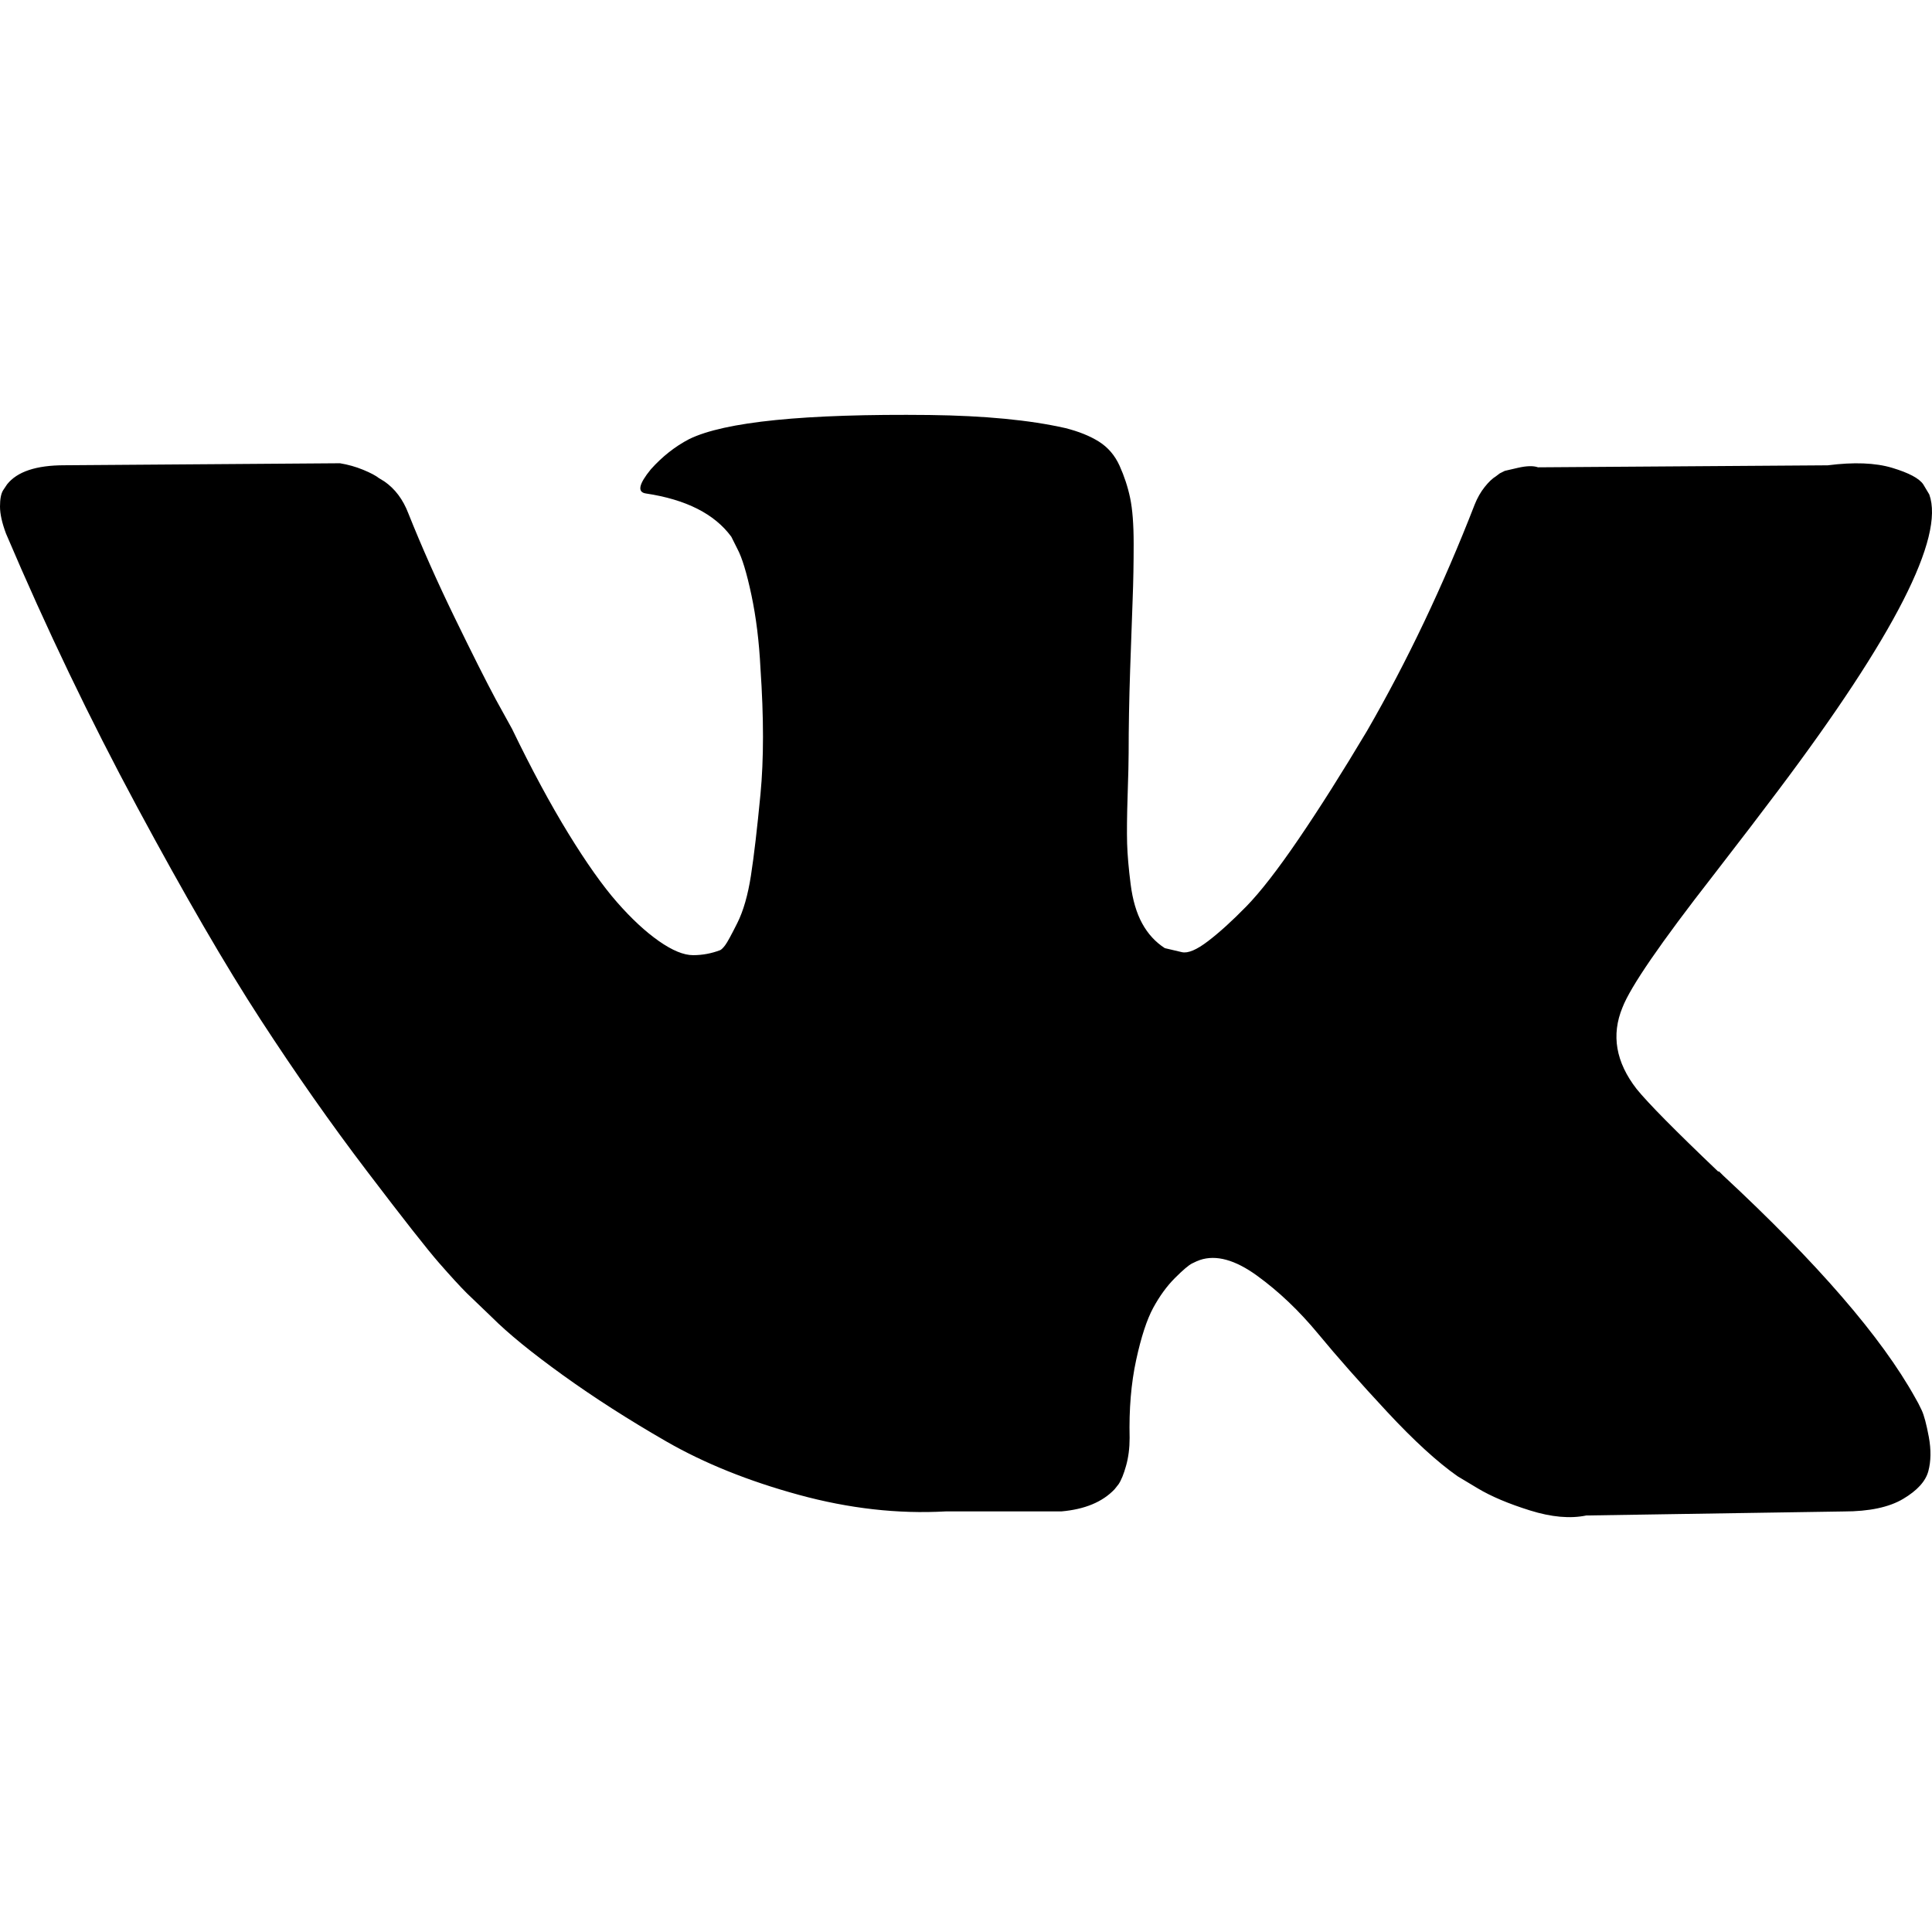
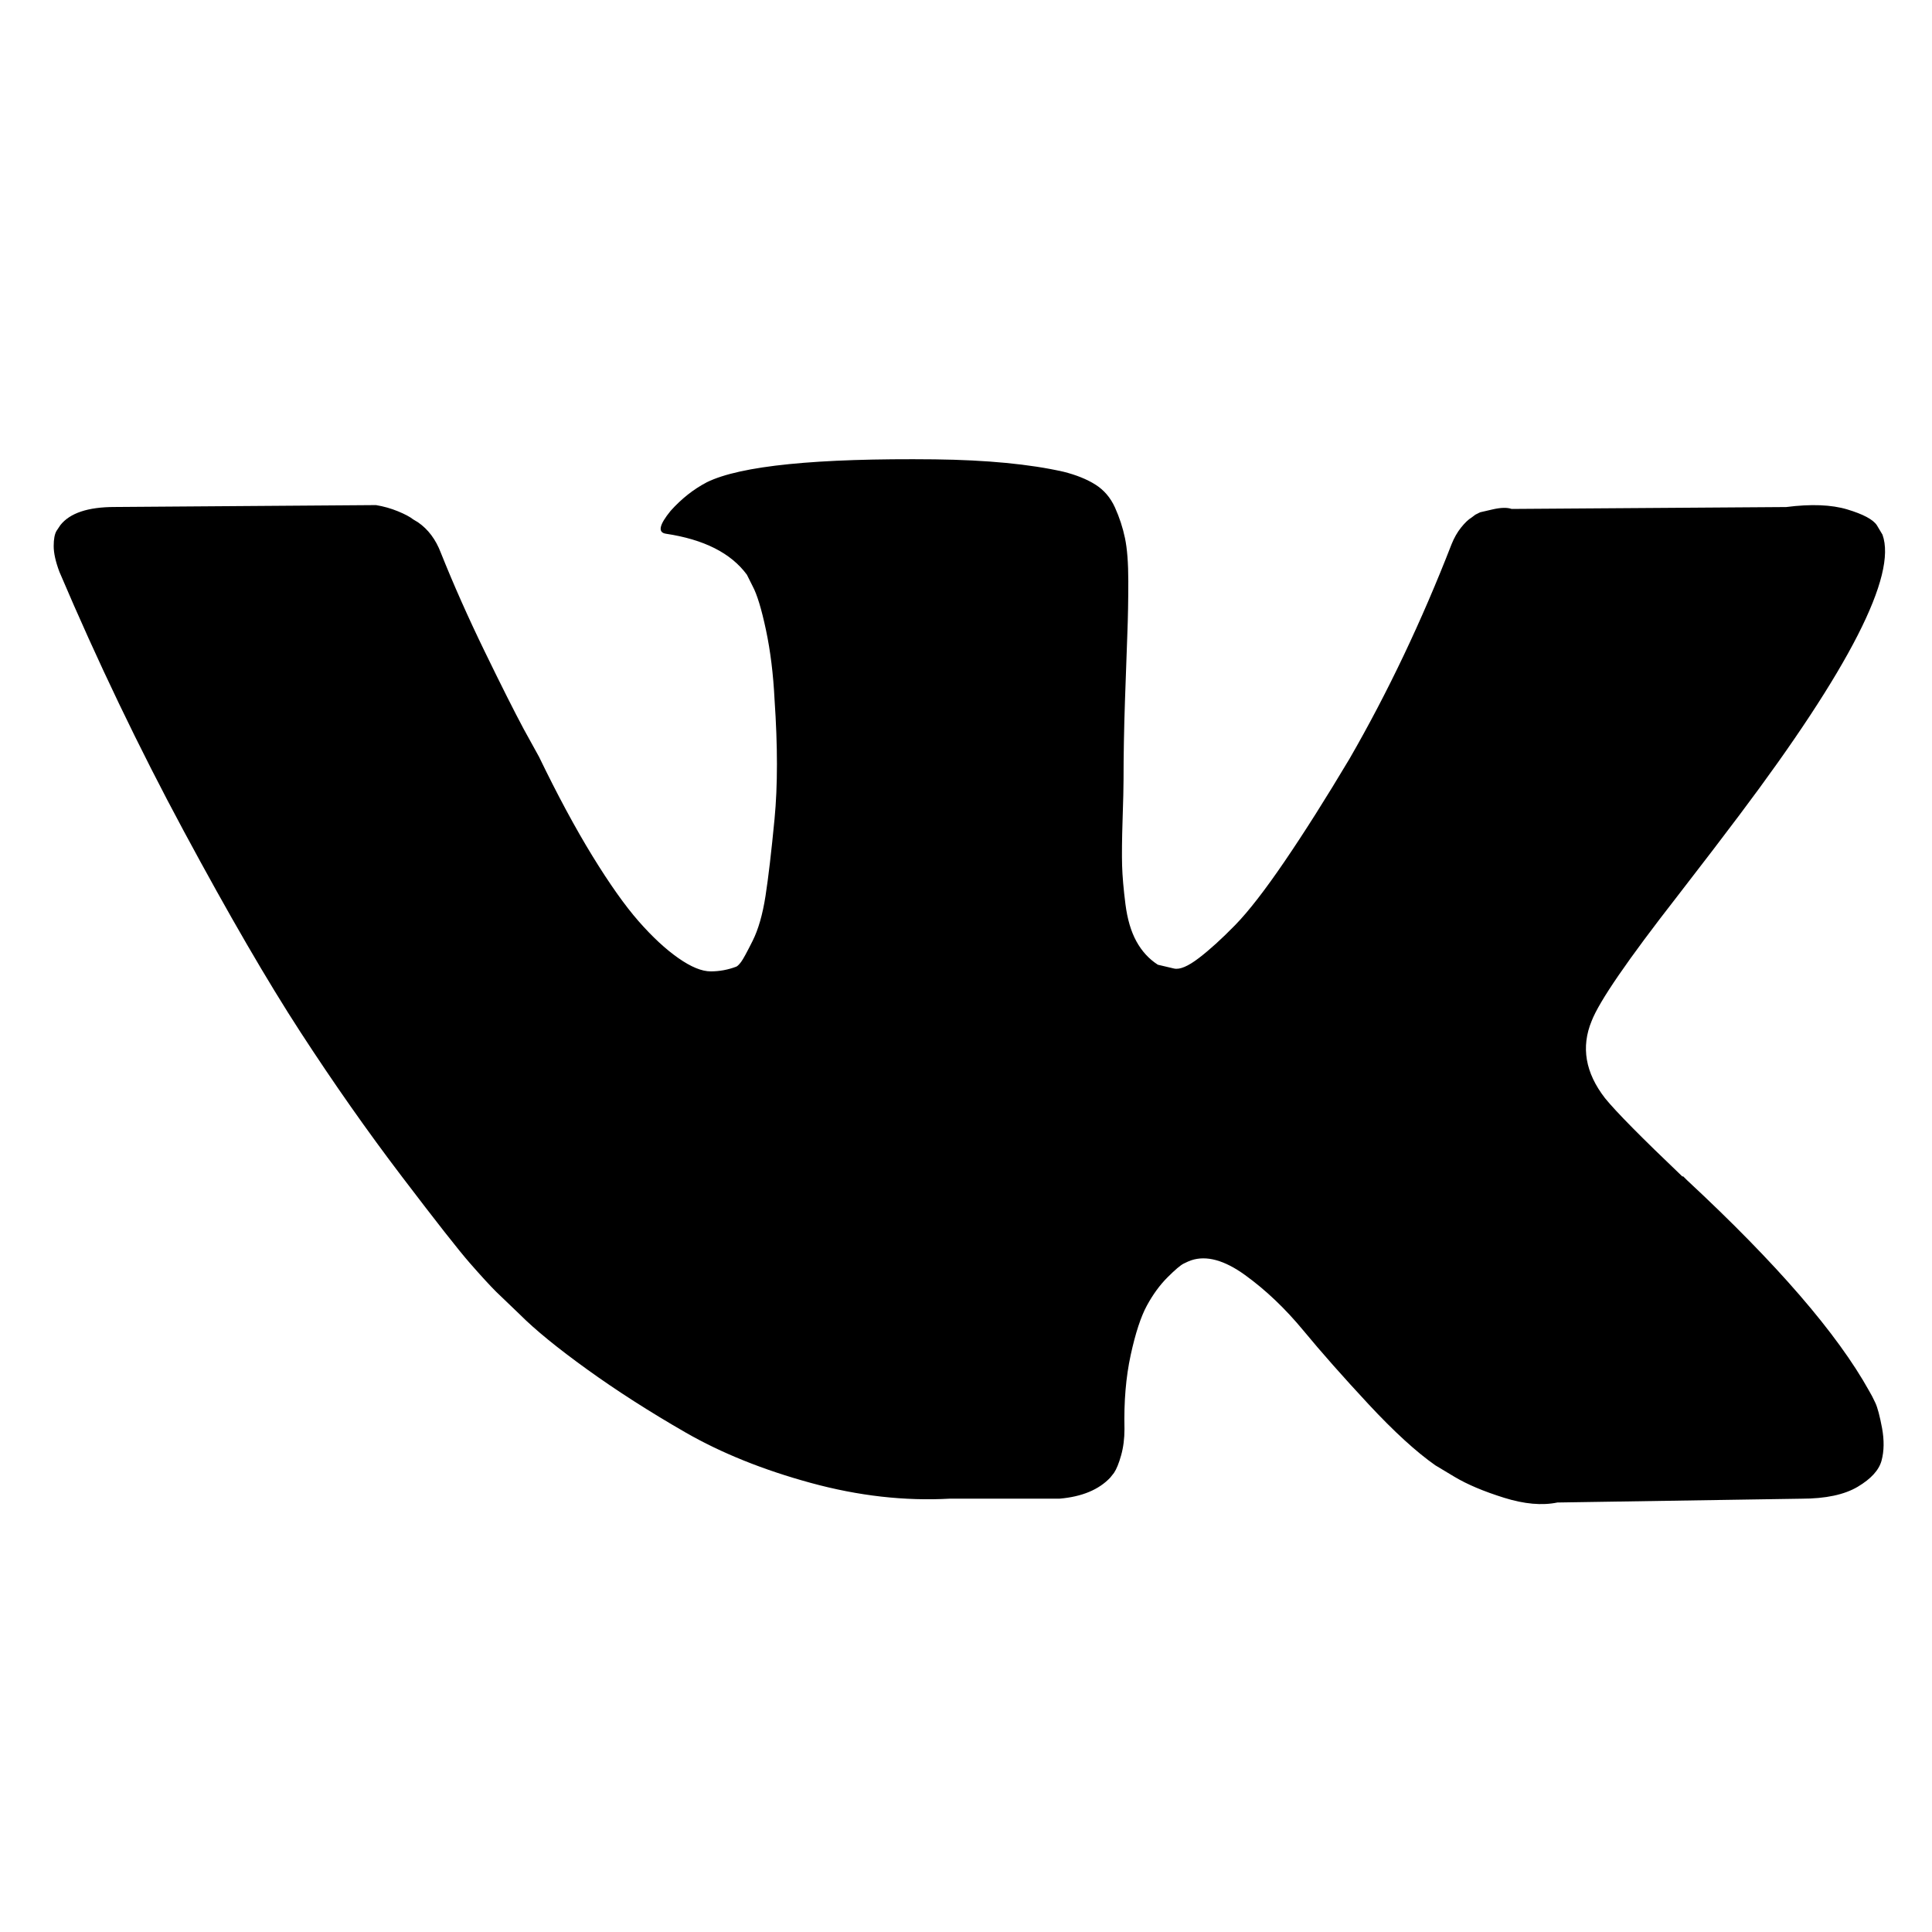
- <svg xmlns="http://www.w3.org/2000/svg" version="1.1" id="Capa_1" x="0px" y="0px" width="548.358px" height="548.358px" viewBox="0 0 548.358 548.358" style="enable-background:new 0 0 548.358 548.358;" xml:space="preserve">
-   <g>
-     <path d="M545.451,400.298c-0.664-1.431-1.283-2.618-1.858-3.569c-9.514-17.135-27.695-38.167-54.532-63.102l-0.567-0.571   l-0.284-0.28l-0.287-0.287h-0.288c-12.18-11.611-19.893-19.418-23.123-23.415c-5.91-7.614-7.234-15.321-4.004-23.13   c2.282-5.9,10.854-18.36,25.696-37.397c7.807-10.089,13.99-18.175,18.556-24.267c32.931-43.78,47.208-71.756,42.828-83.939   l-1.701-2.847c-1.143-1.714-4.093-3.282-8.846-4.712c-4.764-1.427-10.853-1.663-18.278-0.712l-82.224,0.568   c-1.332-0.472-3.234-0.428-5.712,0.144c-2.475,0.572-3.713,0.859-3.713,0.859l-1.431,0.715l-1.136,0.859   c-0.952,0.568-1.999,1.567-3.142,2.995c-1.137,1.423-2.088,3.093-2.848,4.996c-8.952,23.031-19.13,44.444-30.553,64.238   c-7.043,11.803-13.511,22.032-19.418,30.693c-5.899,8.658-10.848,15.037-14.842,19.126c-4,4.093-7.61,7.372-10.852,9.849   c-3.237,2.478-5.708,3.525-7.419,3.142c-1.715-0.383-3.33-0.763-4.859-1.143c-2.663-1.714-4.805-4.045-6.42-6.995   c-1.622-2.95-2.714-6.663-3.285-11.136c-0.568-4.476-0.904-8.326-1-11.563c-0.089-3.233-0.048-7.806,0.145-13.706   c0.198-5.903,0.287-9.897,0.287-11.991c0-7.234,0.141-15.085,0.424-23.555c0.288-8.47,0.521-15.181,0.716-20.125   c0.194-4.949,0.284-10.185,0.284-15.705s-0.336-9.849-1-12.991c-0.656-3.138-1.663-6.184-2.99-9.137   c-1.335-2.95-3.289-5.232-5.853-6.852c-2.569-1.618-5.763-2.902-9.564-3.856c-10.089-2.283-22.936-3.518-38.547-3.71   c-35.401-0.38-58.148,1.906-68.236,6.855c-3.997,2.091-7.614,4.948-10.848,8.562c-3.427,4.189-3.905,6.475-1.431,6.851   c11.422,1.711,19.508,5.804,24.267,12.275l1.715,3.429c1.334,2.474,2.666,6.854,3.999,13.134c1.331,6.28,2.19,13.227,2.568,20.837   c0.95,13.897,0.95,25.793,0,35.689c-0.953,9.9-1.853,17.607-2.712,23.127c-0.859,5.52-2.143,9.993-3.855,13.418   c-1.715,3.426-2.856,5.52-3.428,6.28c-0.571,0.76-1.047,1.239-1.425,1.427c-2.474,0.948-5.047,1.431-7.71,1.431   c-2.667,0-5.901-1.334-9.707-4c-3.805-2.666-7.754-6.328-11.847-10.992c-4.093-4.665-8.709-11.184-13.85-19.558   c-5.137-8.374-10.467-18.271-15.987-29.691l-4.567-8.282c-2.855-5.328-6.755-13.086-11.704-23.267   c-4.952-10.185-9.329-20.037-13.134-29.554c-1.521-3.997-3.806-7.04-6.851-9.134l-1.429-0.859c-0.95-0.76-2.475-1.567-4.567-2.427   c-2.095-0.859-4.281-1.475-6.567-1.854l-78.229,0.568c-7.994,0-13.418,1.811-16.274,5.428l-1.143,1.711   C0.288,140.146,0,141.668,0,143.763c0,2.094,0.571,4.664,1.714,7.707c11.42,26.84,23.839,52.725,37.257,77.659   c13.418,24.934,25.078,45.019,34.973,60.237c9.897,15.229,19.985,29.602,30.264,43.112c10.279,13.515,17.083,22.176,20.412,25.981   c3.333,3.812,5.951,6.662,7.854,8.565l7.139,6.851c4.568,4.569,11.276,10.041,20.127,16.416   c8.853,6.379,18.654,12.659,29.408,18.85c10.756,6.181,23.269,11.225,37.546,15.126c14.275,3.905,28.169,5.472,41.684,4.716h32.834   c6.659-0.575,11.704-2.669,15.133-6.283l1.136-1.431c0.764-1.136,1.479-2.901,2.139-5.276c0.668-2.379,1-5,1-7.851   c-0.195-8.183,0.428-15.558,1.852-22.124c1.423-6.564,3.045-11.513,4.859-14.846c1.813-3.33,3.859-6.14,6.136-8.418   c2.282-2.283,3.908-3.666,4.862-4.142c0.948-0.479,1.705-0.804,2.276-0.999c4.568-1.522,9.944-0.048,16.136,4.429   c6.187,4.473,11.99,9.996,17.418,16.56c5.425,6.57,11.943,13.941,19.555,22.124c7.617,8.186,14.277,14.271,19.985,18.274   l5.708,3.426c3.812,2.286,8.761,4.38,14.853,6.283c6.081,1.902,11.409,2.378,15.984,1.427l73.087-1.14   c7.229,0,12.854-1.197,16.844-3.572c3.998-2.379,6.373-5,7.139-7.851c0.764-2.854,0.805-6.092,0.145-9.712   C546.782,404.25,546.115,401.725,545.451,400.298z" />
+ <svg xmlns="http://www.w3.org/2000/svg" version="1.1" id="Capa_1" x="0px" y="0px" width="32" height="32" viewBox="0 0 32 32" xml:space="preserve">
+   <defs id="defs39" />
+   <g id="g4" transform="matrix(0.05531653,0,0,0.05531653,0.8892563,1.092568)">
+     <path d="m 545.451,400.298 c -0.664,-1.431 -1.283,-2.618 -1.858,-3.569 -9.514,-17.135 -27.695,-38.167 -54.532,-63.102 l -0.567,-0.571 -0.284,-0.28 -0.287,-0.287 h -0.288 c -12.18,-11.611 -19.893,-19.418 -23.123,-23.415 -5.91,-7.614 -7.234,-15.321 -4.004,-23.13 2.282,-5.9 10.854,-18.36 25.696,-37.397 7.807,-10.089 13.99,-18.175 18.556,-24.267 32.931,-43.78 47.208,-71.756 42.828,-83.939 l -1.701,-2.847 c -1.143,-1.714 -4.093,-3.282 -8.846,-4.712 -4.764,-1.427 -10.853,-1.663 -18.278,-0.712 l -82.224,0.568 c -1.332,-0.472 -3.234,-0.428 -5.712,0.144 -2.475,0.572 -3.713,0.859 -3.713,0.859 l -1.431,0.715 -1.136,0.859 c -0.952,0.568 -1.999,1.567 -3.142,2.995 -1.137,1.423 -2.088,3.093 -2.848,4.996 -8.952,23.031 -19.13,44.444 -30.553,64.238 -7.043,11.803 -13.511,22.032 -19.418,30.693 -5.899,8.658 -10.848,15.037 -14.842,19.126 -4,4.093 -7.61,7.372 -10.852,9.849 -3.237,2.478 -5.708,3.525 -7.419,3.142 -1.715,-0.383 -3.33,-0.763 -4.859,-1.143 -2.663,-1.714 -4.805,-4.045 -6.42,-6.995 -1.622,-2.95 -2.714,-6.663 -3.285,-11.136 -0.568,-4.476 -0.904,-8.326 -1,-11.563 -0.089,-3.233 -0.048,-7.806 0.145,-13.706 0.198,-5.903 0.287,-9.897 0.287,-11.991 0,-7.234 0.141,-15.085 0.424,-23.555 0.288,-8.47 0.521,-15.181 0.716,-20.125 0.194,-4.949 0.284,-10.185 0.284,-15.705 0,-5.52 -0.336,-9.849 -1,-12.991 -0.656,-3.138 -1.663,-6.184 -2.99,-9.137 -1.335,-2.95 -3.289,-5.232 -5.853,-6.852 -2.569,-1.618 -5.763,-2.902 -9.564,-3.856 -10.089,-2.283 -22.936,-3.518 -38.547,-3.71 -35.401,-0.38 -58.148,1.906 -68.236,6.855 -3.997,2.091 -7.614,4.948 -10.848,8.562 -3.427,4.189 -3.905,6.475 -1.431,6.851 11.422,1.711 19.508,5.804 24.267,12.275 l 1.715,3.429 c 1.334,2.474 2.666,6.854 3.999,13.134 1.331,6.28 2.19,13.227 2.568,20.837 0.95,13.897 0.95,25.793 0,35.689 -0.953,9.9 -1.853,17.607 -2.712,23.127 -0.859,5.52 -2.143,9.993 -3.855,13.418 -1.715,3.426 -2.856,5.52 -3.428,6.28 -0.571,0.76 -1.047,1.239 -1.425,1.427 -2.474,0.948 -5.047,1.431 -7.71,1.431 -2.667,0 -5.901,-1.334 -9.707,-4 -3.805,-2.666 -7.754,-6.328 -11.847,-10.992 -4.093,-4.665 -8.709,-11.184 -13.85,-19.558 -5.137,-8.374 -10.467,-18.271 -15.987,-29.691 l -4.567,-8.282 c -2.855,-5.328 -6.755,-13.086 -11.704,-23.267 -4.952,-10.185 -9.329,-20.037 -13.134,-29.554 -1.521,-3.997 -3.806,-7.04 -6.851,-9.134 l -1.429,-0.859 c -0.95,-0.76 -2.475,-1.567 -4.567,-2.427 -2.095,-0.859 -4.281,-1.475 -6.567,-1.854 l -78.229,0.568 c -7.994,0 -13.418,1.811 -16.274,5.428 l -1.143,1.711 C 0.288,140.146 0,141.668 0,143.763 c 0,2.094 0.571,4.664 1.714,7.707 11.42,26.84 23.839,52.725 37.257,77.659 13.418,24.934 25.078,45.019 34.973,60.237 9.897,15.229 19.985,29.602 30.264,43.112 10.279,13.515 17.083,22.176 20.412,25.981 3.333,3.812 5.951,6.662 7.854,8.565 l 7.139,6.851 c 4.568,4.569 11.276,10.041 20.127,16.416 8.853,6.379 18.654,12.659 29.408,18.85 10.756,6.181 23.269,11.225 37.546,15.126 14.275,3.905 28.169,5.472 41.684,4.716 h 32.834 c 6.659,-0.575 11.704,-2.669 15.133,-6.283 l 1.136,-1.431 c 0.764,-1.136 1.479,-2.901 2.139,-5.276 0.668,-2.379 1,-5 1,-7.851 -0.195,-8.183 0.428,-15.558 1.852,-22.124 1.423,-6.564 3.045,-11.513 4.859,-14.846 1.813,-3.33 3.859,-6.14 6.136,-8.418 2.282,-2.283 3.908,-3.666 4.862,-4.142 0.948,-0.479 1.705,-0.804 2.276,-0.999 4.568,-1.522 9.944,-0.048 16.136,4.429 6.187,4.473 11.99,9.996 17.418,16.56 5.425,6.57 11.943,13.941 19.555,22.124 7.617,8.186 14.277,14.271 19.985,18.274 l 5.708,3.426 c 3.812,2.286 8.761,4.38 14.853,6.283 6.081,1.902 11.409,2.378 15.984,1.427 l 73.087,-1.14 c 7.229,0 12.854,-1.197 16.844,-3.572 3.998,-2.379 6.373,-5 7.139,-7.851 0.764,-2.854 0.805,-6.092 0.145,-9.712 -0.677,-3.611 -1.344,-6.136 -2.008,-7.563 z" id="path2" />
  </g>
-   <g>
+   <g id="g6" transform="translate(0,-516.358)">
</g>
-   <g>
+   <g id="g8" transform="translate(0,-516.358)">
</g>
-   <g>
+   <g id="g10" transform="translate(0,-516.358)">
</g>
-   <g>
+   <g id="g12" transform="translate(0,-516.358)">
</g>
-   <g>
+   <g id="g14" transform="translate(0,-516.358)">
</g>
-   <g>
+   <g id="g16" transform="translate(0,-516.358)">
</g>
-   <g>
+   <g id="g18" transform="translate(0,-516.358)">
</g>
-   <g>
+   <g id="g20" transform="translate(0,-516.358)">
</g>
-   <g>
+   <g id="g22" transform="translate(0,-516.358)">
</g>
-   <g>
+   <g id="g24" transform="translate(0,-516.358)">
</g>
-   <g>
+   <g id="g26" transform="translate(0,-516.358)">
</g>
-   <g>
+   <g id="g28" transform="translate(0,-516.358)">
</g>
-   <g>
+   <g id="g30" transform="translate(0,-516.358)">
</g>
-   <g>
+   <g id="g32" transform="translate(0,-516.358)">
</g>
-   <g>
+   <g id="g34" transform="translate(0,-516.358)">
</g>
</svg>
